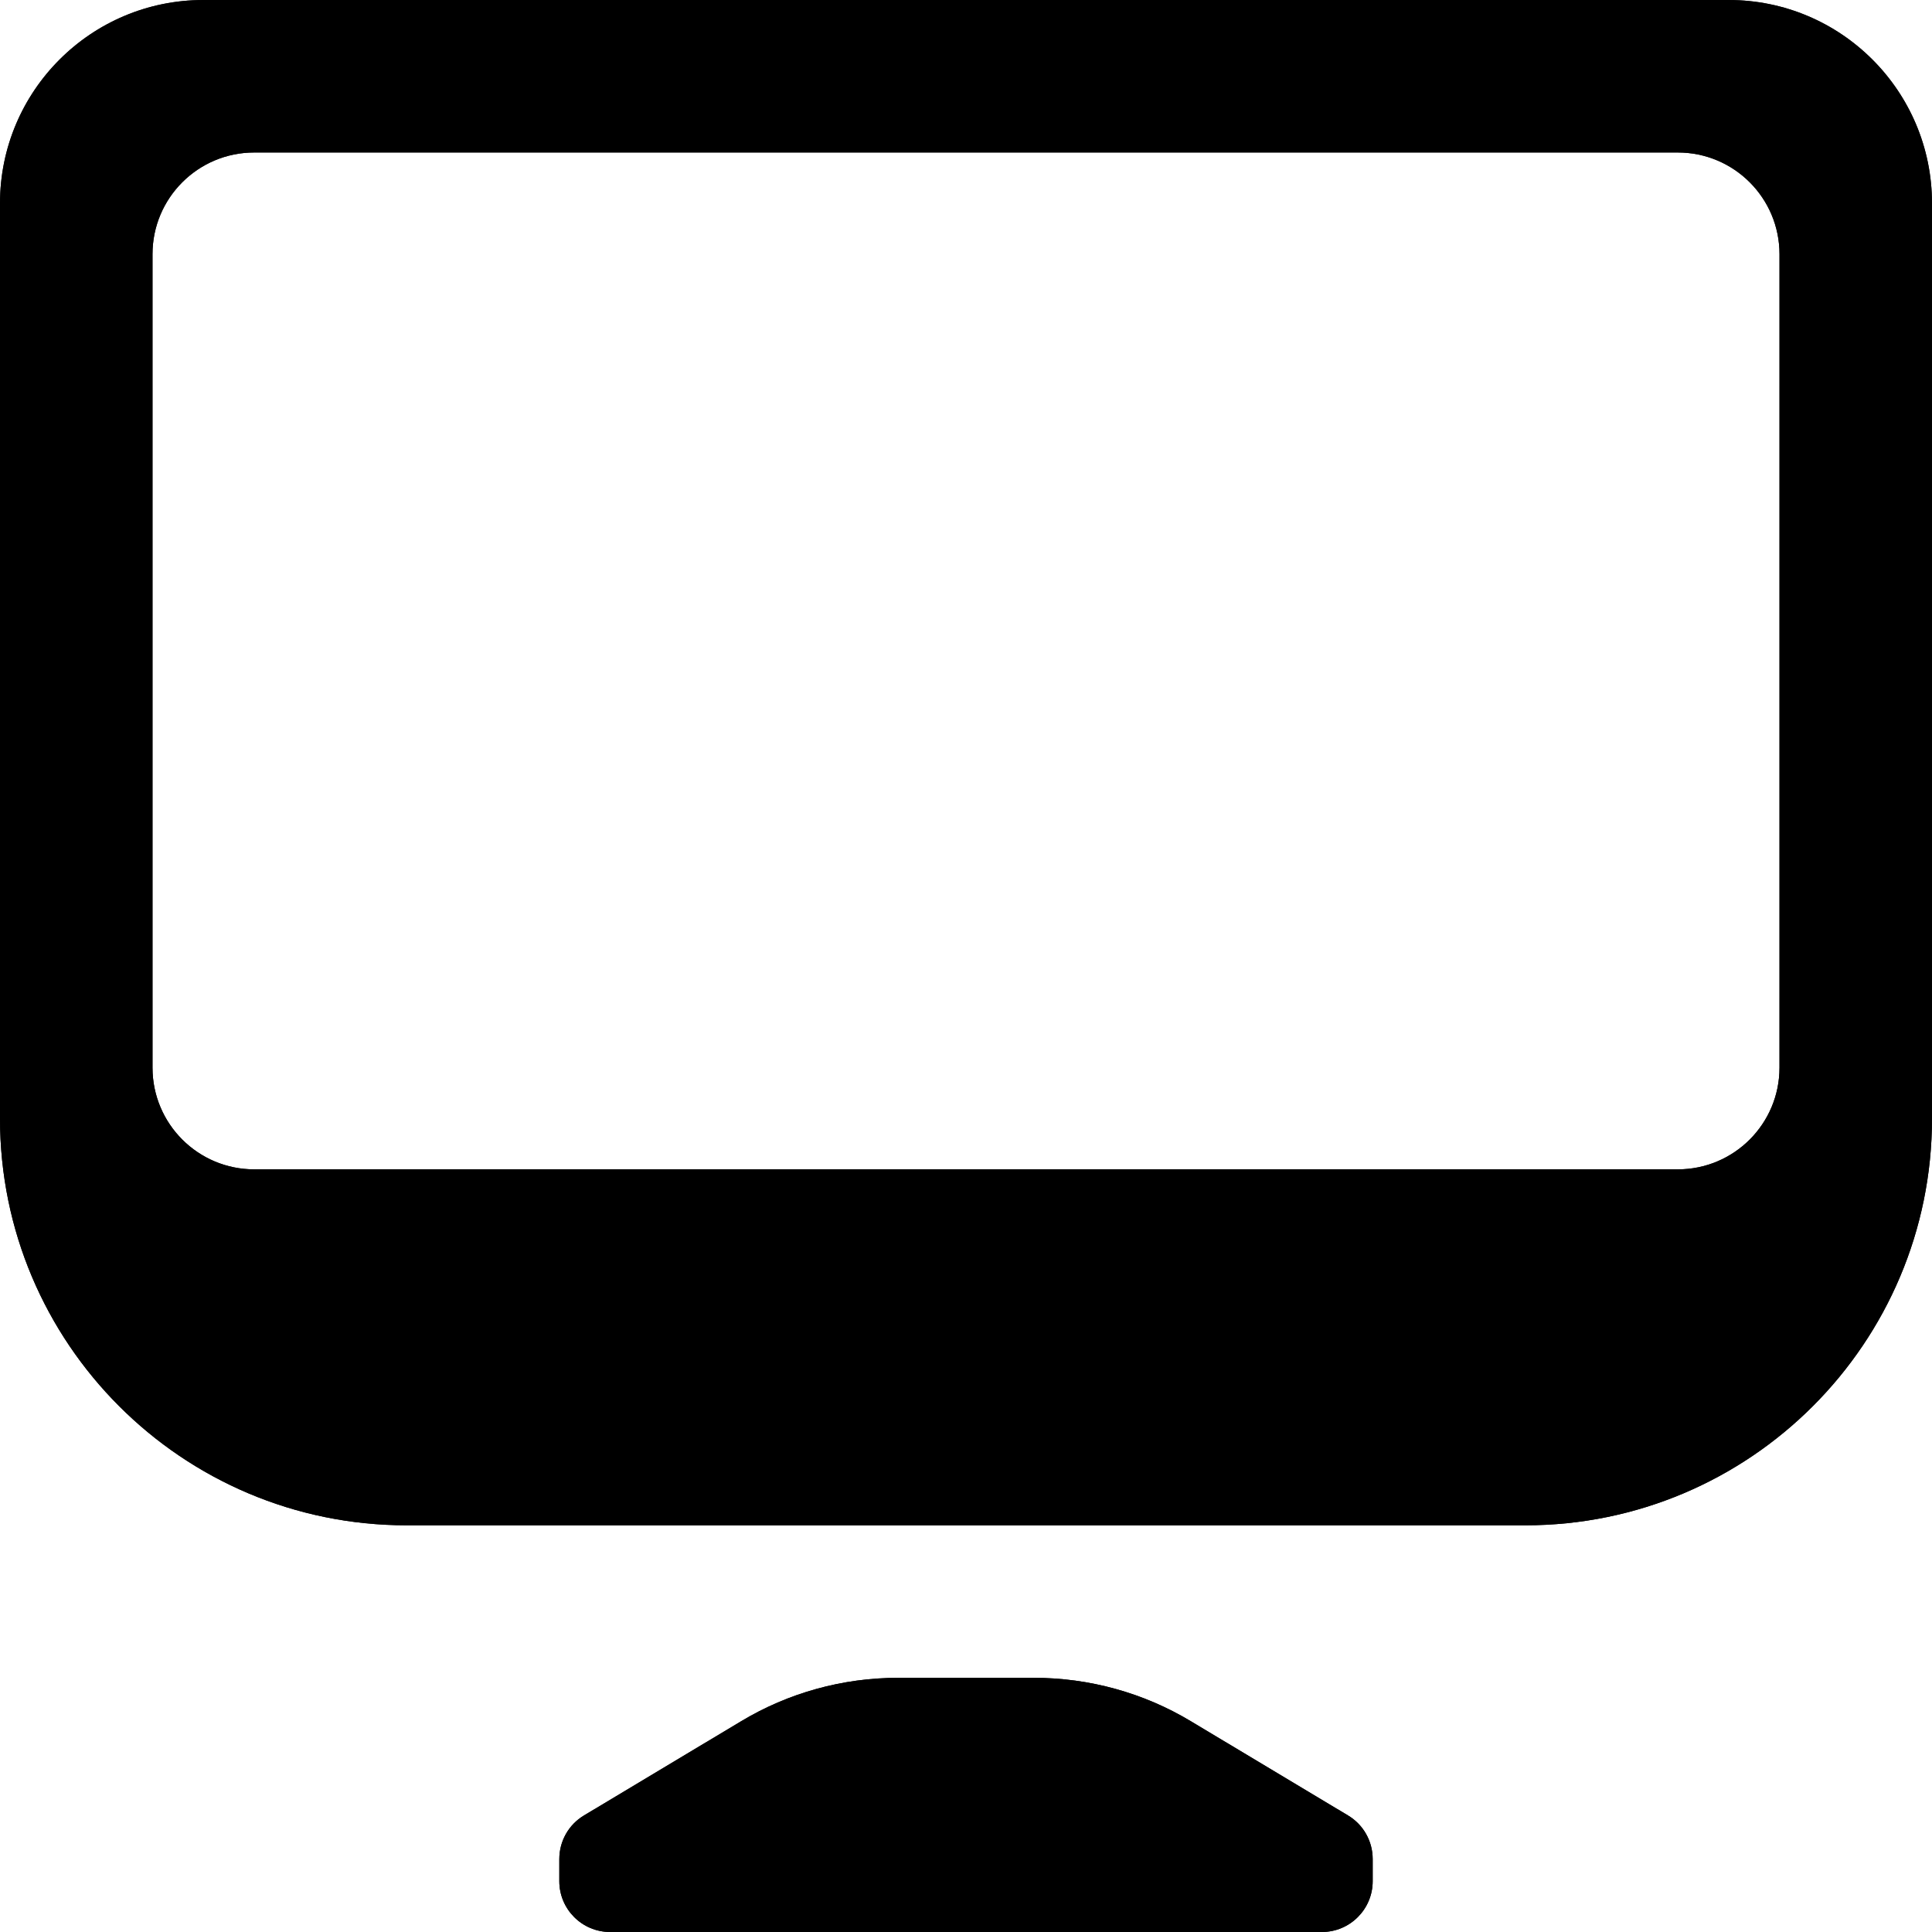
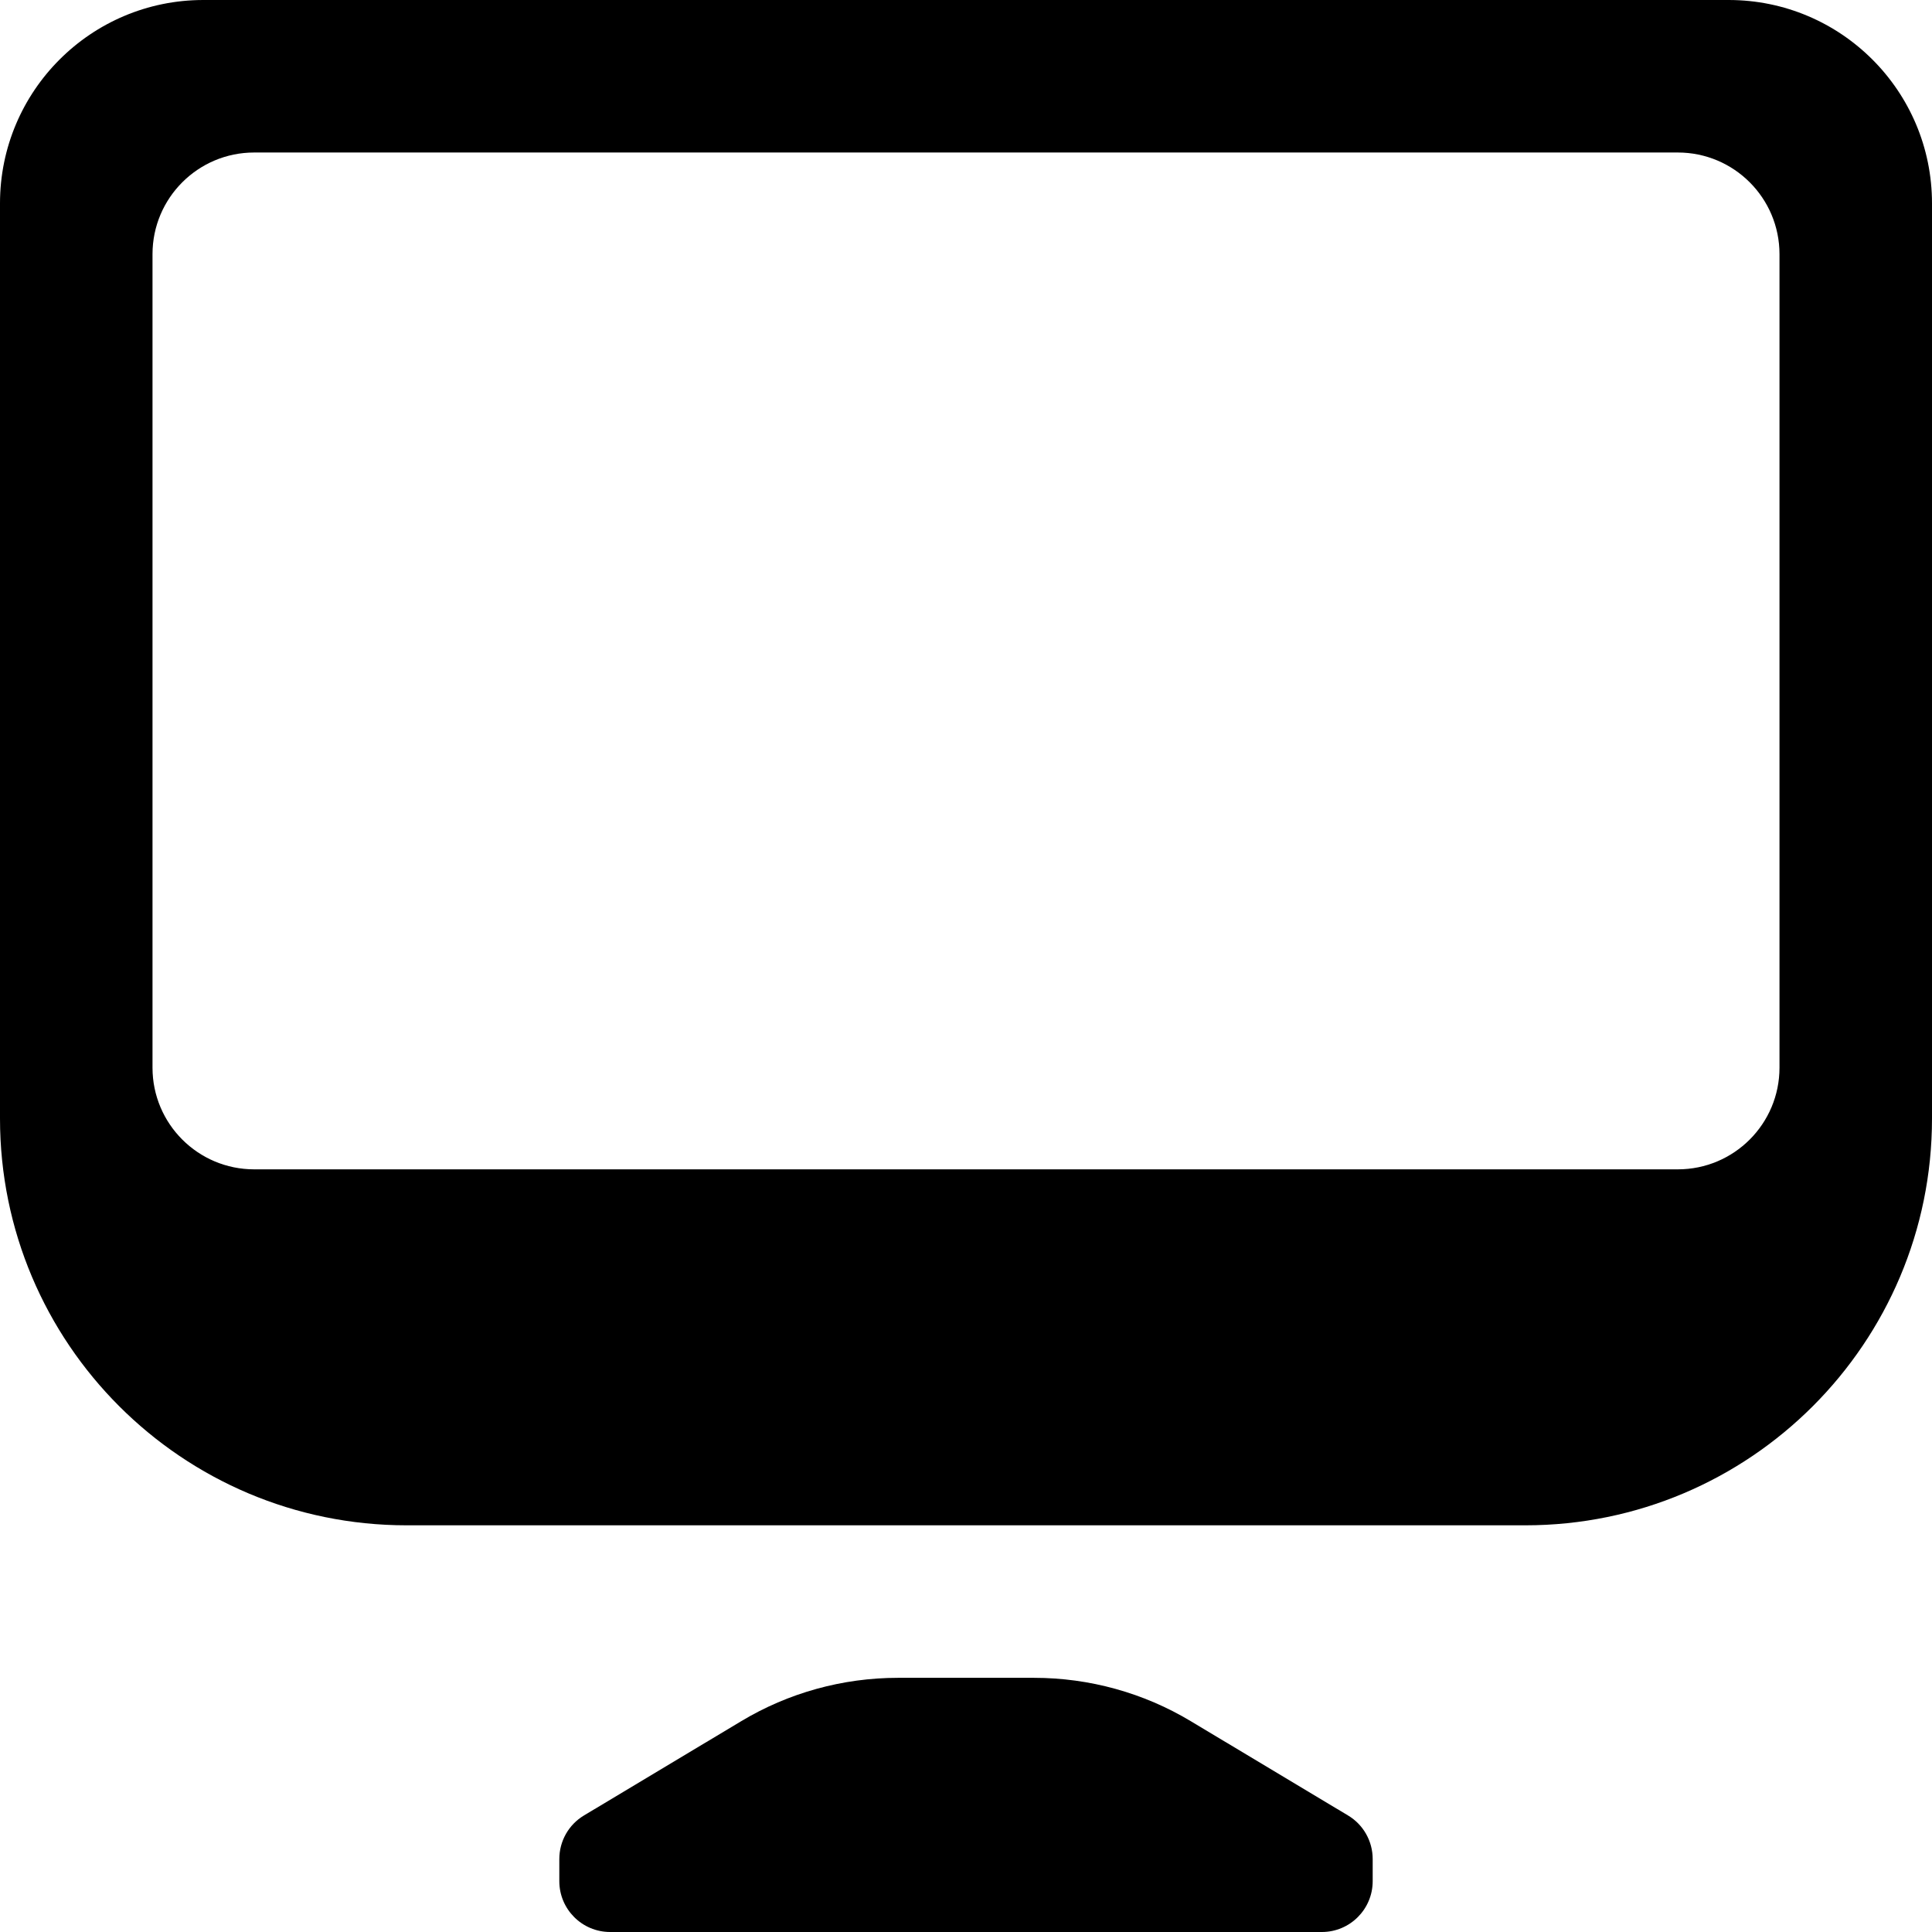
<svg xmlns="http://www.w3.org/2000/svg" xmlns:xlink="http://www.w3.org/1999/xlink" viewBox="0 0 16 16" version="1.1">
  <defs>
-     <linearGradient x1="50%" y1="0%" x2="50%" y2="100%" id="linearGradient-1">
-       <stop stop-color="currentColor" stop-opacity="0.85" offset="0%" />
-       <stop stop-color="currentColor" offset="100%" />
-     </linearGradient>
    <path d="M1.684,0 L14.316,0 C15.246,0 16,0.754 16,1.684 L16,9.263 C16,11.123 14.492,12.632 12.632,12.632 L3.368,12.632 C1.508,12.632 3.73969861e-16,11.123 0,9.263 L0,1.684 C0,0.754 0.754,0 1.684,0 Z M2.105,1.263 C1.64,1.263 1.263,1.64 1.263,2.105 L1.263,8.842 C1.263,9.307 1.64,9.684 2.105,9.684 L13.895,9.684 C14.36,9.684 14.737,9.307 14.737,8.842 L14.737,2.105 C14.737,1.64 14.36,1.263 13.895,1.263 L2.105,1.263 Z M7.437,13.895 L8.563,13.895 C9.021,13.895 9.471,14.019 9.863,14.255 L11.164,15.035 C11.291,15.111 11.368,15.248 11.368,15.396 L11.368,15.579 C11.368,15.811 11.18,16 10.947,16 L5.053,16 C4.82,16 4.632,15.811 4.632,15.579 L4.632,15.396 C4.632,15.248 4.709,15.111 4.836,15.035 L6.137,14.255 C6.529,14.019 6.979,13.895 7.437,13.895 Z" id="path-2" />
  </defs>
  <g id="Symbols" stroke="none" stroke-width="1" fill="none" fill-rule="evenodd">
    <g id="Icon/Editor/Display">
      <g id="Group-9">
        <g id="Combined-Shape">
          <use fill="currentColor" xlink:href="#path-2" />
-           <use fill="url(#linearGradient-1)" xlink:href="#path-2" />
        </g>
      </g>
    </g>
  </g>
</svg>
